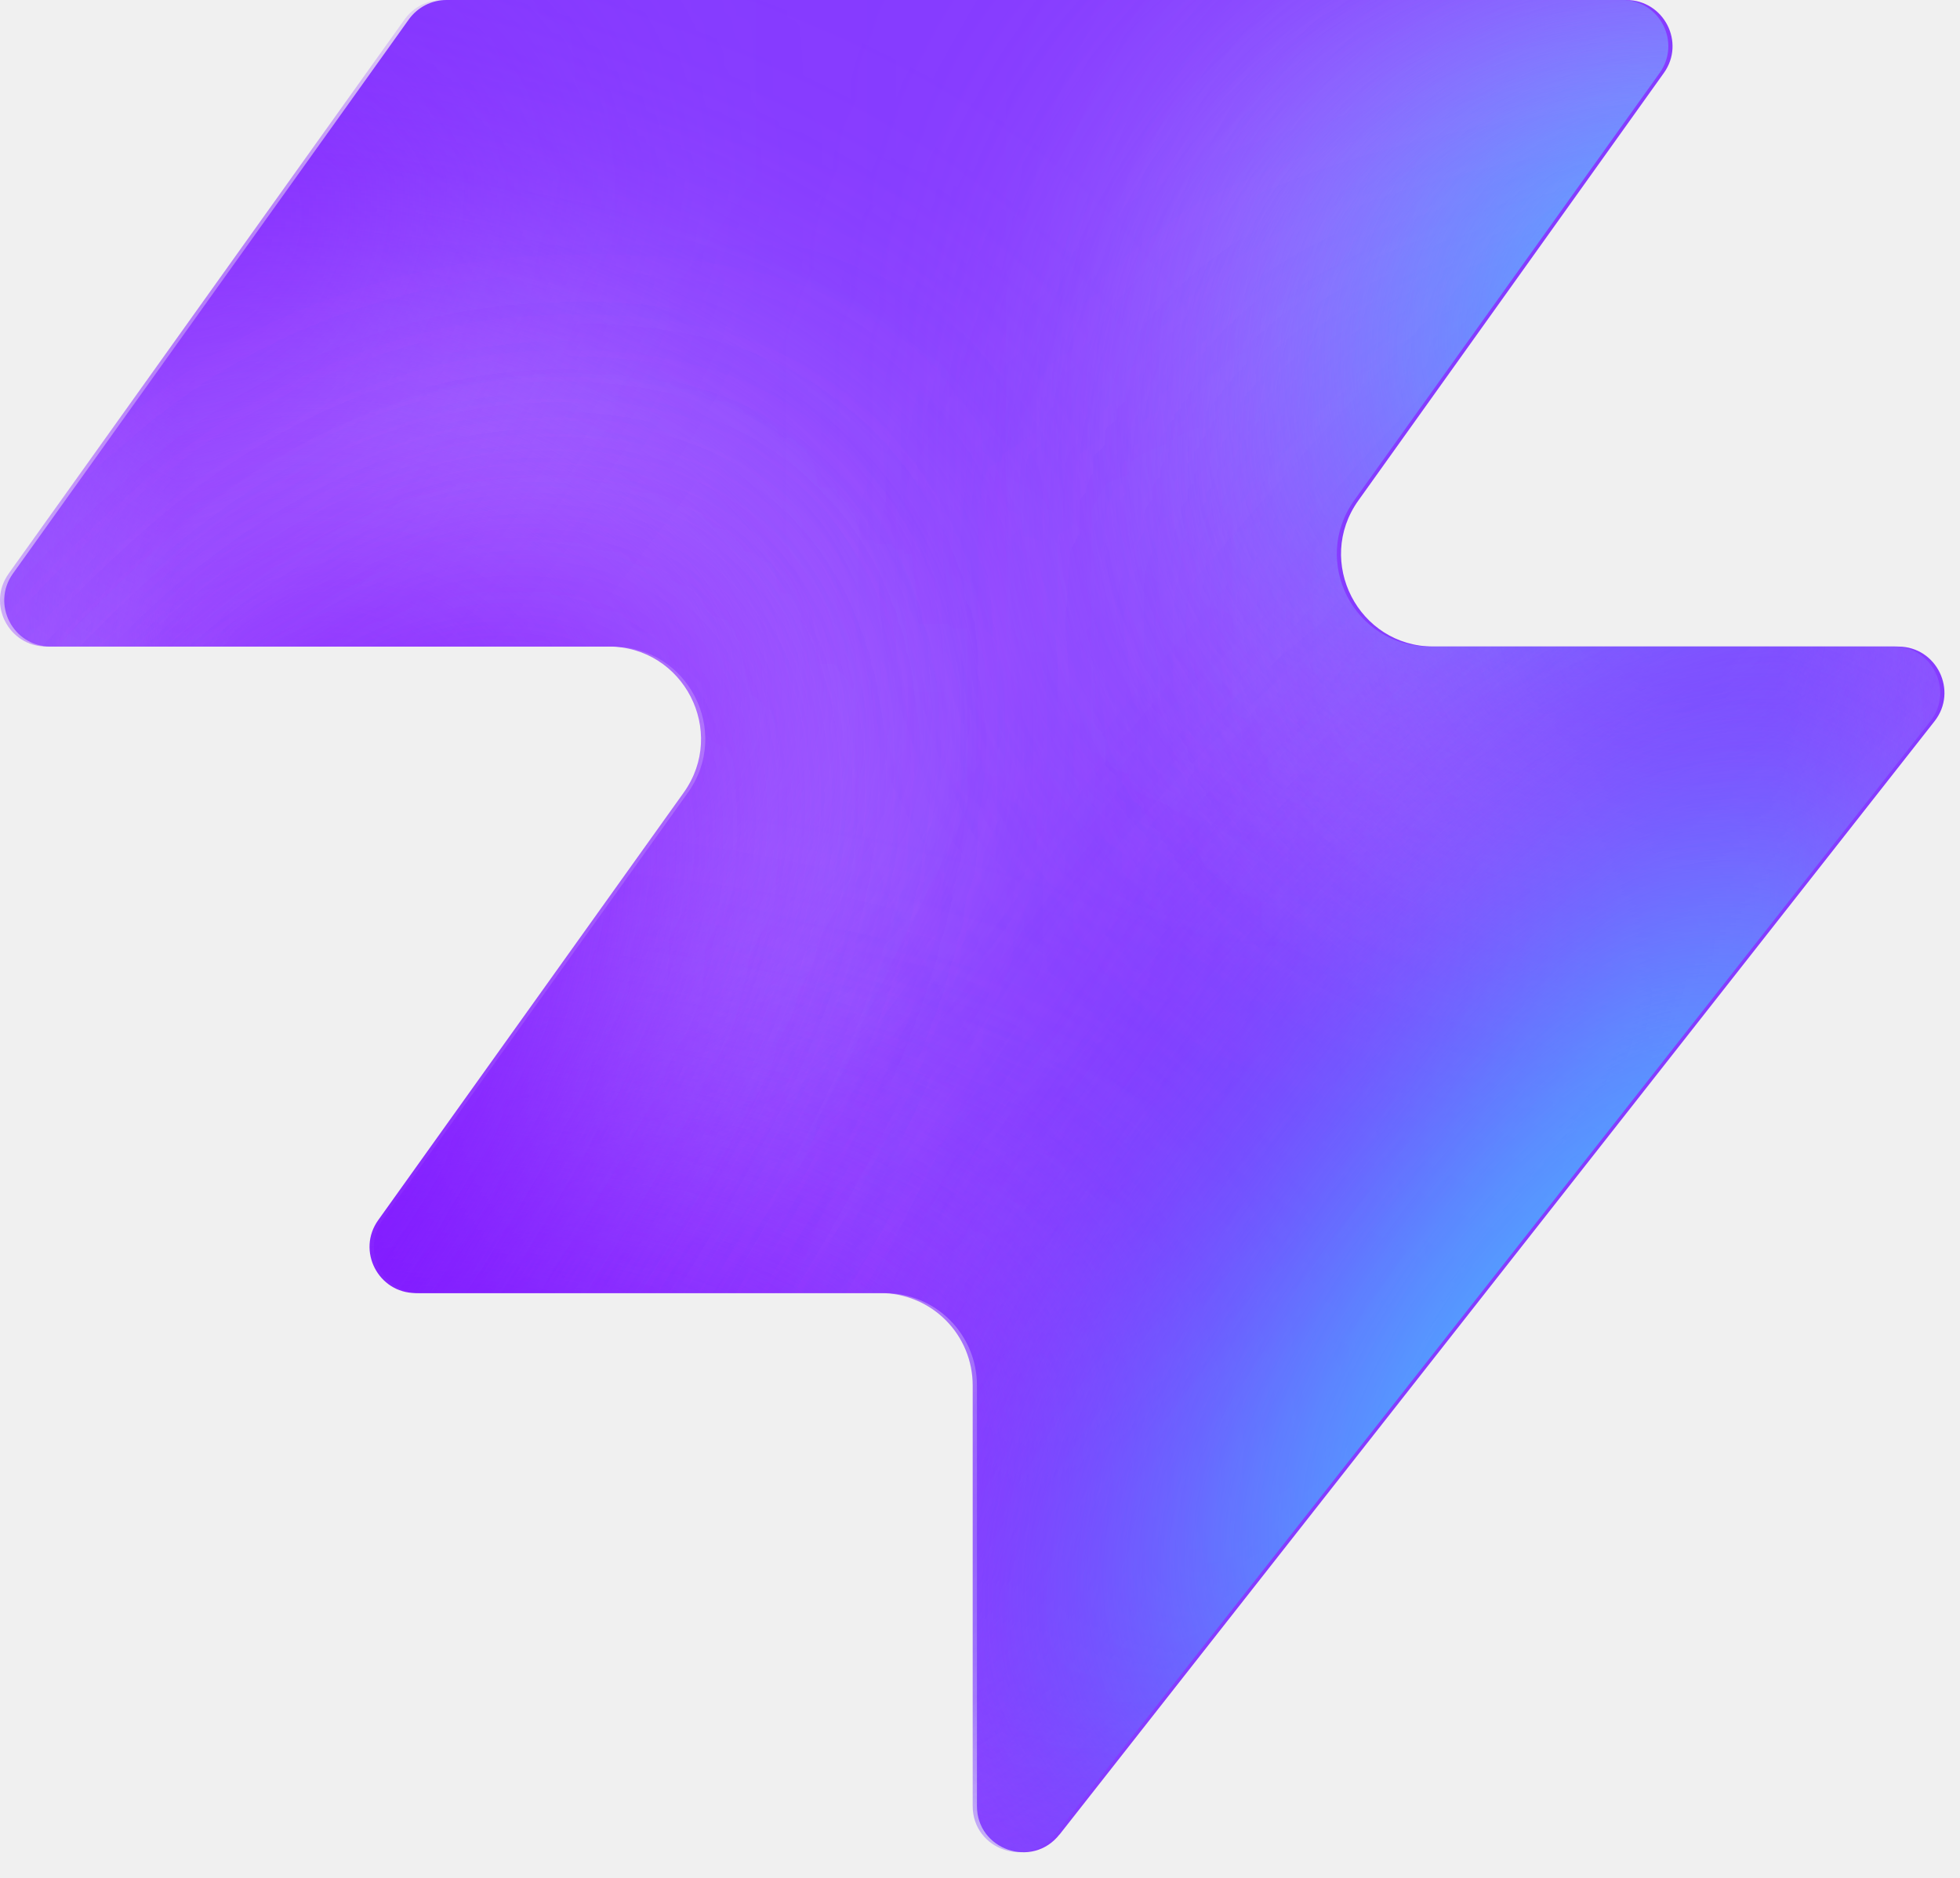
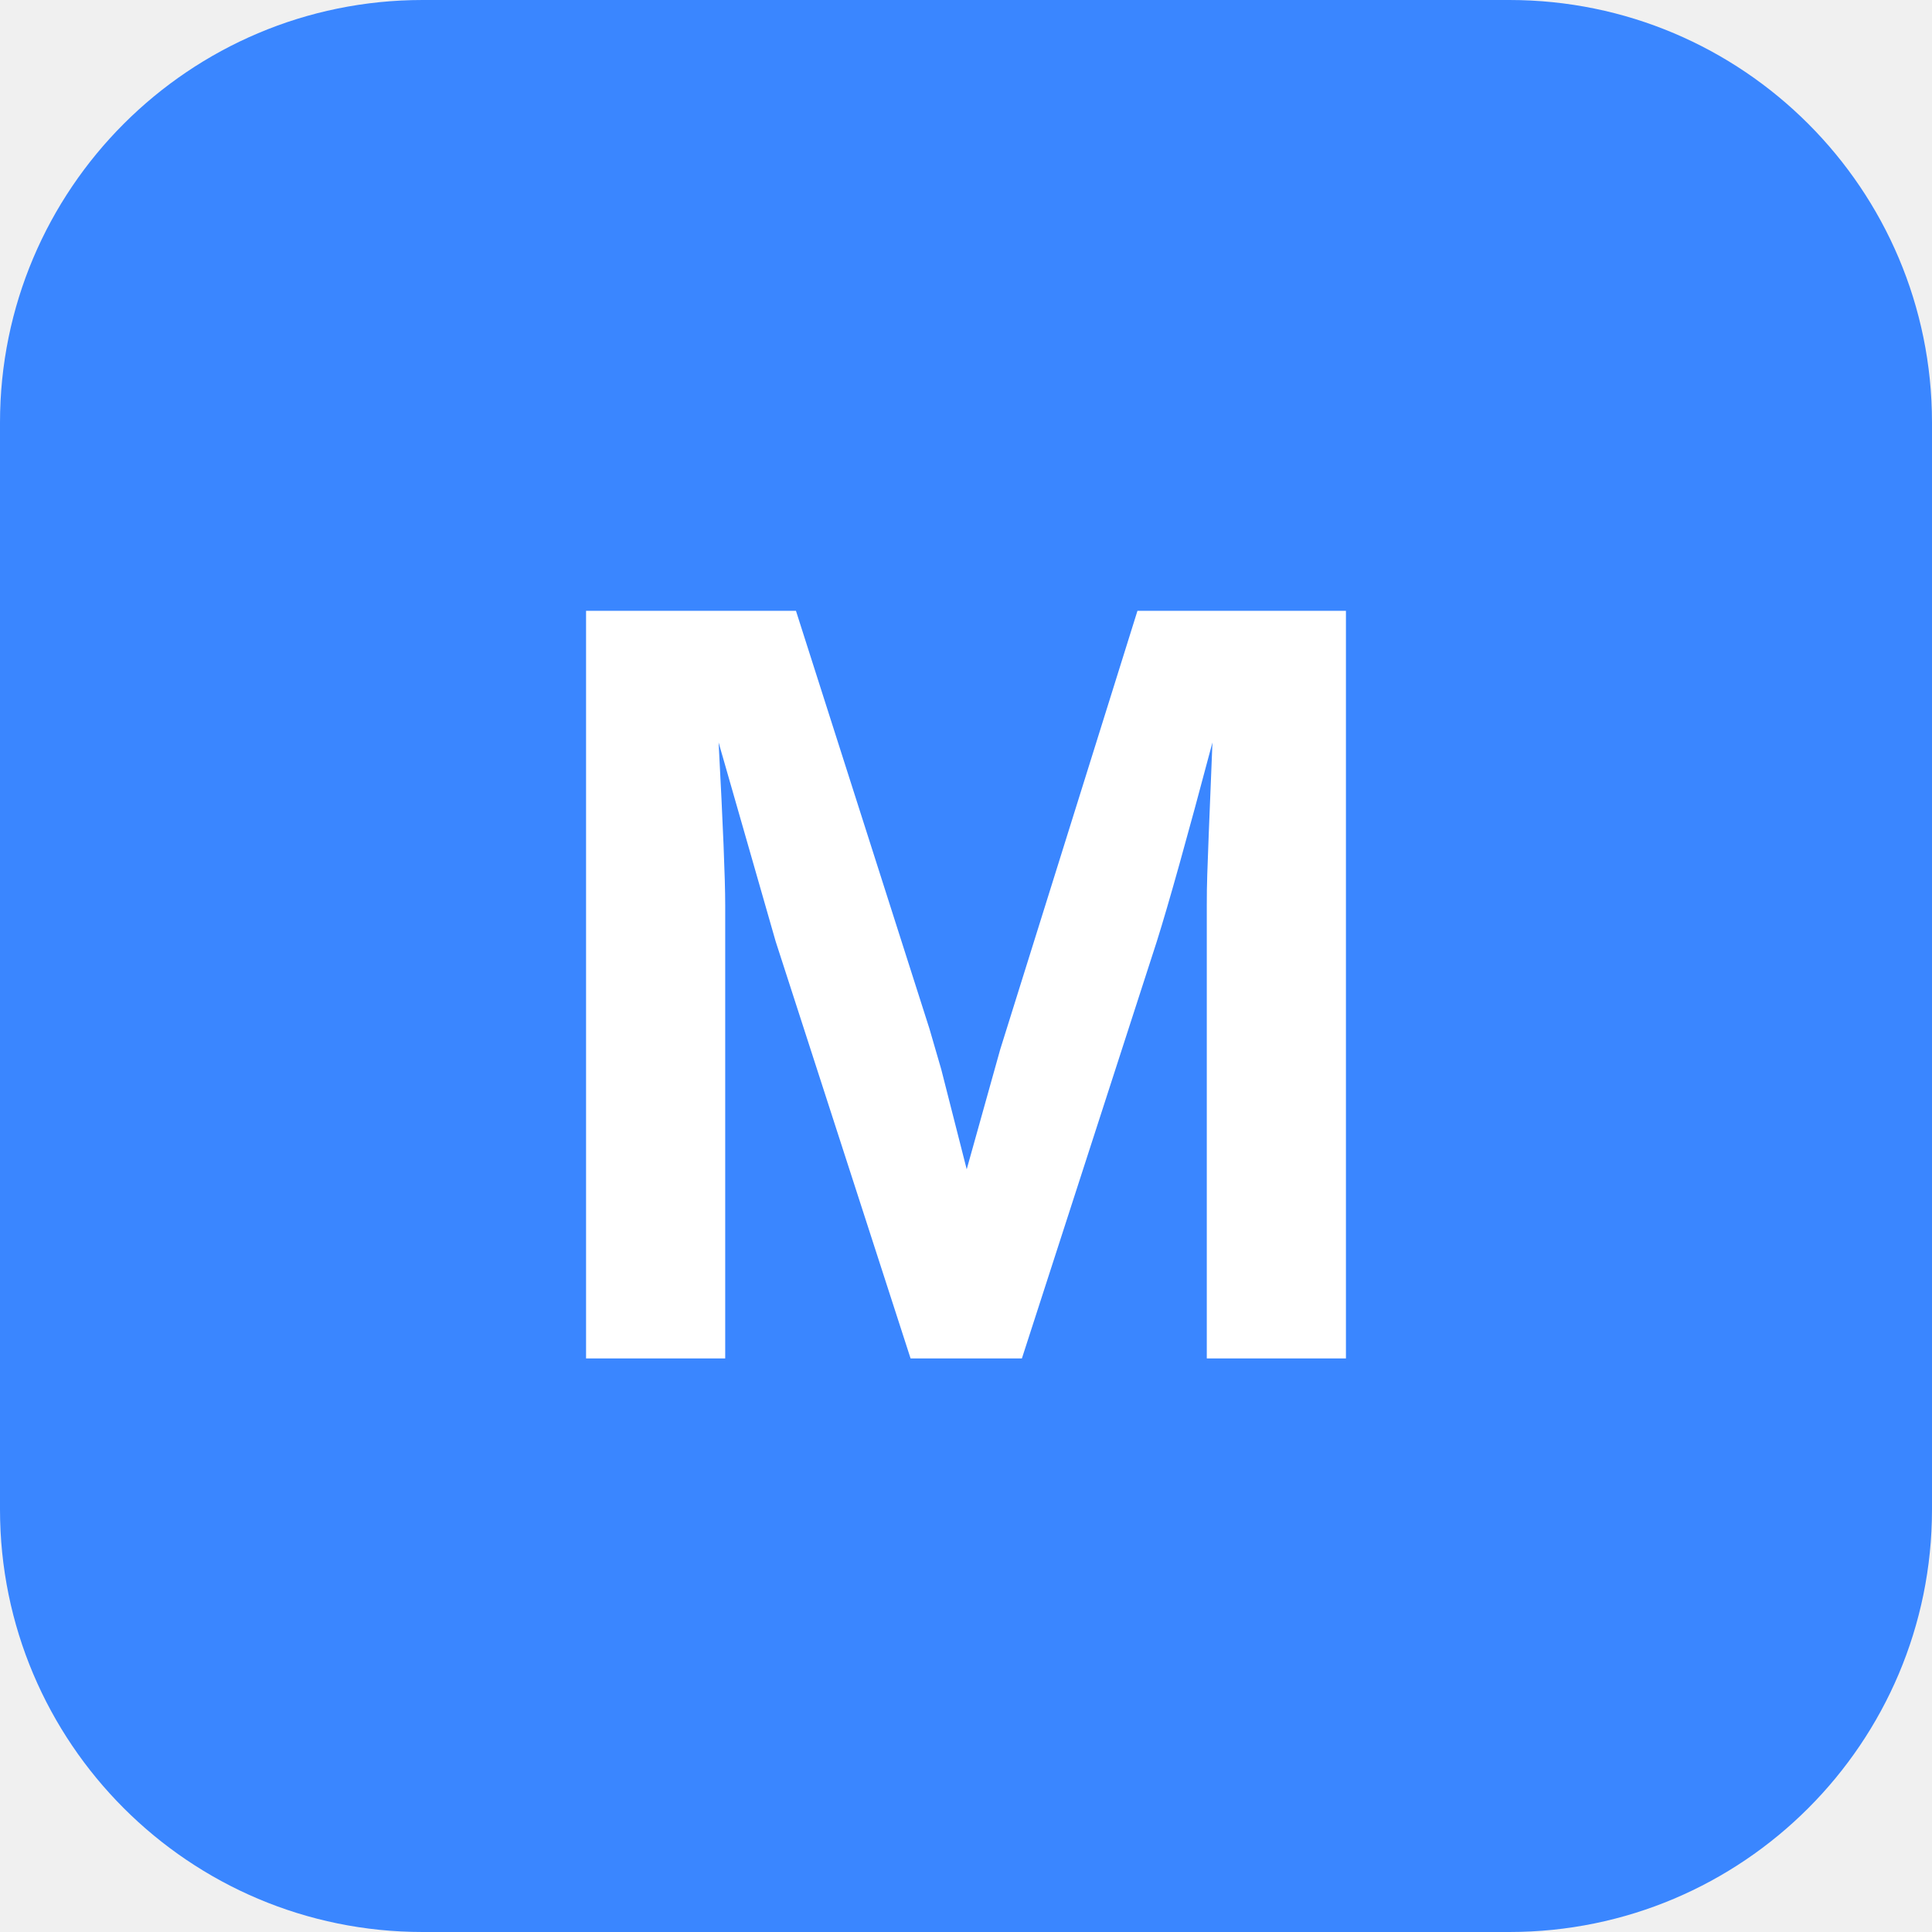
- <svg xmlns="http://www.w3.org/2000/svg" width="48" height="46" fill="none" viewBox="0 0 48 46">
-   <path fill="#863bff" d="M25.946 44.938c-.664.845-2.021.375-2.021-.698V33.937a2.26 2.26 0 0 0-2.262-2.262H10.287c-.92 0-1.456-1.04-.92-1.788l7.48-10.471c1.07-1.497 0-3.578-1.842-3.578H1.237c-.92 0-1.456-1.04-.92-1.788L10.013.474c.214-.297.556-.474.92-.474h28.894c.92 0 1.456 1.04.92 1.788l-7.48 10.471c-1.07 1.498 0 3.579 1.842 3.579h11.377c.943 0 1.473 1.088.89 1.83L25.947 44.94z" style="fill:#863bff;fill:color(display-p3 .525 .23 1);fill-opacity:1" />
-   <mask id="a" width="48" height="46" x="0" y="0" maskUnits="userSpaceOnUse" style="mask-type:alpha">
-     <path fill="#000" d="M25.842 44.938c-.664.844-2.021.375-2.021-.698V33.937a2.26 2.26 0 0 0-2.262-2.262H10.183c-.92 0-1.456-1.04-.92-1.788l7.48-10.471c1.07-1.498 0-3.579-1.842-3.579H1.133c-.92 0-1.456-1.04-.92-1.787L9.91.473c.214-.297.556-.474.92-.474h28.894c.92 0 1.456 1.04.92 1.788l-7.48 10.471c-1.07 1.498 0 3.578 1.842 3.578h11.377c.943 0 1.473 1.088.89 1.832L25.843 44.94z" style="fill:#000;fill-opacity:1" />
-   </mask>
-   <g mask="url(#a)">
-     <g filter="url(#b)">
-       <ellipse cx="5.508" cy="14.704" fill="#ede6ff" rx="5.508" ry="14.704" style="fill:#ede6ff;fill:color(display-p3 .927 .903 1);fill-opacity:1" transform="matrix(.00324 1 1 -.00324 -4.47 31.516)" />
-     </g>
-     <g filter="url(#c)">
-       <ellipse cx="10.399" cy="29.851" fill="#ede6ff" rx="10.399" ry="29.851" style="fill:#ede6ff;fill:color(display-p3 .927 .903 1);fill-opacity:1" transform="matrix(.00324 1 1 -.00324 -39.328 7.883)" />
-     </g>
-     <g filter="url(#d)">
-       <ellipse cx="5.508" cy="30.487" fill="#7e14ff" rx="5.508" ry="30.487" style="fill:#7e14ff;fill:color(display-p3 .492 .077 1);fill-opacity:1" transform="rotate(89.814 -25.913 -14.639)scale(1 -1)" />
-     </g>
-     <g filter="url(#e)">
-       <ellipse cx="5.508" cy="30.599" fill="#7e14ff" rx="5.508" ry="30.599" style="fill:#7e14ff;fill:color(display-p3 .492 .077 1);fill-opacity:1" transform="rotate(89.814 -32.644 -3.334)scale(1 -1)" />
-     </g>
-     <g filter="url(#f)">
-       <ellipse cx="5.508" cy="30.599" fill="#7e14ff" rx="5.508" ry="30.599" style="fill:#7e14ff;fill:color(display-p3 .492 .077 1);fill-opacity:1" transform="matrix(.00324 1 1 -.00324 -34.34 30.47)" />
-     </g>
-     <g filter="url(#g)">
-       <ellipse cx="14.072" cy="22.078" fill="#ede6ff" rx="14.072" ry="22.078" style="fill:#ede6ff;fill:color(display-p3 .927 .903 1);fill-opacity:1" transform="rotate(93.35 24.506 48.493)scale(-1 1)" />
-     </g>
-     <g filter="url(#h)">
-       <ellipse cx="3.47" cy="21.501" fill="#7e14ff" rx="3.47" ry="21.501" style="fill:#7e14ff;fill:color(display-p3 .492 .077 1);fill-opacity:1" transform="rotate(89.009 28.708 47.59)scale(-1 1)" />
-     </g>
-     <g filter="url(#i)">
-       <ellipse cx="3.47" cy="21.501" fill="#7e14ff" rx="3.47" ry="21.501" style="fill:#7e14ff;fill:color(display-p3 .492 .077 1);fill-opacity:1" transform="rotate(89.009 28.708 47.59)scale(-1 1)" />
-     </g>
-     <g filter="url(#j)">
-       <ellipse cx=".387" cy="8.972" fill="#7e14ff" rx="4.407" ry="29.108" style="fill:#7e14ff;fill:color(display-p3 .492 .077 1);fill-opacity:1" transform="rotate(39.51 .387 8.972)" />
-     </g>
-     <g filter="url(#k)">
-       <ellipse cx="47.523" cy="-6.092" fill="#7e14ff" rx="4.407" ry="29.108" style="fill:#7e14ff;fill:color(display-p3 .492 .077 1);fill-opacity:1" transform="rotate(37.892 47.523 -6.092)" />
-     </g>
-     <g filter="url(#l)">
-       <ellipse cx="41.412" cy="6.333" fill="#47bfff" rx="5.971" ry="9.665" style="fill:#47bfff;fill:color(display-p3 .28 .748 1);fill-opacity:1" transform="rotate(37.892 41.412 6.333)" />
-     </g>
-     <g filter="url(#m)">
-       <ellipse cx="-1.879" cy="38.332" fill="#7e14ff" rx="4.407" ry="29.108" style="fill:#7e14ff;fill:color(display-p3 .492 .077 1);fill-opacity:1" transform="rotate(37.892 -1.88 38.332)" />
-     </g>
-     <g filter="url(#n)">
-       <ellipse cx="-1.879" cy="38.332" fill="#7e14ff" rx="4.407" ry="29.108" style="fill:#7e14ff;fill:color(display-p3 .492 .077 1);fill-opacity:1" transform="rotate(37.892 -1.88 38.332)" />
-     </g>
-     <g filter="url(#o)">
-       <ellipse cx="35.651" cy="29.907" fill="#7e14ff" rx="4.407" ry="29.108" style="fill:#7e14ff;fill:color(display-p3 .492 .077 1);fill-opacity:1" transform="rotate(37.892 35.651 29.907)" />
-     </g>
-     <g filter="url(#p)">
-       <ellipse cx="38.418" cy="32.4" fill="#47bfff" rx="5.971" ry="15.297" style="fill:#47bfff;fill:color(display-p3 .28 .748 1);fill-opacity:1" transform="rotate(37.892 38.418 32.4)" />
-     </g>
-   </g>
-   <defs>
-     <filter id="b" width="60.045" height="41.654" x="-19.77" y="16.149" color-interpolation-filters="sRGB" filterUnits="userSpaceOnUse">
-       <feFlood flood-opacity="0" result="BackgroundImageFix" />
-       <feBlend in="SourceGraphic" in2="BackgroundImageFix" result="shape" />
-       <feGaussianBlur result="effect1_foregroundBlur_2002_17158" stdDeviation="7.659" />
-     </filter>
-     <filter id="c" width="90.34" height="51.437" x="-54.613" y="-7.533" color-interpolation-filters="sRGB" filterUnits="userSpaceOnUse">
-       <feFlood flood-opacity="0" result="BackgroundImageFix" />
-       <feBlend in="SourceGraphic" in2="BackgroundImageFix" result="shape" />
-       <feGaussianBlur result="effect1_foregroundBlur_2002_17158" stdDeviation="7.659" />
-     </filter>
-     <filter id="d" width="79.355" height="29.4" x="-49.64" y="2.03" color-interpolation-filters="sRGB" filterUnits="userSpaceOnUse">
-       <feFlood flood-opacity="0" result="BackgroundImageFix" />
-       <feBlend in="SourceGraphic" in2="BackgroundImageFix" result="shape" />
-       <feGaussianBlur result="effect1_foregroundBlur_2002_17158" stdDeviation="4.596" />
-     </filter>
-     <filter id="e" width="79.579" height="29.4" x="-45.045" y="20.029" color-interpolation-filters="sRGB" filterUnits="userSpaceOnUse">
-       <feFlood flood-opacity="0" result="BackgroundImageFix" />
-       <feBlend in="SourceGraphic" in2="BackgroundImageFix" result="shape" />
-       <feGaussianBlur result="effect1_foregroundBlur_2002_17158" stdDeviation="4.596" />
-     </filter>
-     <filter id="f" width="79.579" height="29.4" x="-43.513" y="21.178" color-interpolation-filters="sRGB" filterUnits="userSpaceOnUse">
-       <feFlood flood-opacity="0" result="BackgroundImageFix" />
-       <feBlend in="SourceGraphic" in2="BackgroundImageFix" result="shape" />
-       <feGaussianBlur result="effect1_foregroundBlur_2002_17158" stdDeviation="4.596" />
-     </filter>
-     <filter id="g" width="74.749" height="58.852" x="15.756" y="-17.901" color-interpolation-filters="sRGB" filterUnits="userSpaceOnUse">
-       <feFlood flood-opacity="0" result="BackgroundImageFix" />
-       <feBlend in="SourceGraphic" in2="BackgroundImageFix" result="shape" />
-       <feGaussianBlur result="effect1_foregroundBlur_2002_17158" stdDeviation="7.659" />
-     </filter>
-     <filter id="h" width="61.377" height="25.362" x="23.548" y="2.284" color-interpolation-filters="sRGB" filterUnits="userSpaceOnUse">
-       <feFlood flood-opacity="0" result="BackgroundImageFix" />
-       <feBlend in="SourceGraphic" in2="BackgroundImageFix" result="shape" />
-       <feGaussianBlur result="effect1_foregroundBlur_2002_17158" stdDeviation="4.596" />
-     </filter>
-     <filter id="i" width="61.377" height="25.362" x="23.548" y="2.284" color-interpolation-filters="sRGB" filterUnits="userSpaceOnUse">
-       <feFlood flood-opacity="0" result="BackgroundImageFix" />
-       <feBlend in="SourceGraphic" in2="BackgroundImageFix" result="shape" />
-       <feGaussianBlur result="effect1_foregroundBlur_2002_17158" stdDeviation="4.596" />
-     </filter>
-     <filter id="j" width="56.045" height="63.649" x="-27.636" y="-22.853" color-interpolation-filters="sRGB" filterUnits="userSpaceOnUse">
-       <feFlood flood-opacity="0" result="BackgroundImageFix" />
-       <feBlend in="SourceGraphic" in2="BackgroundImageFix" result="shape" />
-       <feGaussianBlur result="effect1_foregroundBlur_2002_17158" stdDeviation="4.596" />
-     </filter>
-     <filter id="k" width="54.814" height="64.646" x="20.116" y="-38.415" color-interpolation-filters="sRGB" filterUnits="userSpaceOnUse">
-       <feFlood flood-opacity="0" result="BackgroundImageFix" />
-       <feBlend in="SourceGraphic" in2="BackgroundImageFix" result="shape" />
-       <feGaussianBlur result="effect1_foregroundBlur_2002_17158" stdDeviation="4.596" />
-     </filter>
-     <filter id="l" width="33.541" height="35.313" x="24.641" y="-11.323" color-interpolation-filters="sRGB" filterUnits="userSpaceOnUse">
-       <feFlood flood-opacity="0" result="BackgroundImageFix" />
-       <feBlend in="SourceGraphic" in2="BackgroundImageFix" result="shape" />
-       <feGaussianBlur result="effect1_foregroundBlur_2002_17158" stdDeviation="4.596" />
-     </filter>
-     <filter id="m" width="54.814" height="64.646" x="-29.286" y="6.009" color-interpolation-filters="sRGB" filterUnits="userSpaceOnUse">
-       <feFlood flood-opacity="0" result="BackgroundImageFix" />
-       <feBlend in="SourceGraphic" in2="BackgroundImageFix" result="shape" />
-       <feGaussianBlur result="effect1_foregroundBlur_2002_17158" stdDeviation="4.596" />
-     </filter>
-     <filter id="n" width="54.814" height="64.646" x="-29.286" y="6.009" color-interpolation-filters="sRGB" filterUnits="userSpaceOnUse">
-       <feFlood flood-opacity="0" result="BackgroundImageFix" />
-       <feBlend in="SourceGraphic" in2="BackgroundImageFix" result="shape" />
-       <feGaussianBlur result="effect1_foregroundBlur_2002_17158" stdDeviation="4.596" />
-     </filter>
-     <filter id="o" width="54.814" height="64.646" x="8.244" y="-2.416" color-interpolation-filters="sRGB" filterUnits="userSpaceOnUse">
-       <feFlood flood-opacity="0" result="BackgroundImageFix" />
-       <feBlend in="SourceGraphic" in2="BackgroundImageFix" result="shape" />
-       <feGaussianBlur result="effect1_foregroundBlur_2002_17158" stdDeviation="4.596" />
-     </filter>
-     <filter id="p" width="39.409" height="43.623" x="18.713" y="10.588" color-interpolation-filters="sRGB" filterUnits="userSpaceOnUse">
-       <feFlood flood-opacity="0" result="BackgroundImageFix" />
-       <feBlend in="SourceGraphic" in2="BackgroundImageFix" result="shape" />
-       <feGaussianBlur result="effect1_foregroundBlur_2002_17158" stdDeviation="4.596" />
-     </filter>
-   </defs>
+ <svg xmlns="http://www.w3.org/2000/svg" viewBox="0 0 64 64">
+   <rect width="64" height="64" rx="14" fill="#3a86ff" />
+   <text x="32" y="45" font-family="Arial, sans-serif" font-size="36" font-weight="bold" fill="#ffffff" text-anchor="middle">
+     M
+   </text>
</svg>
